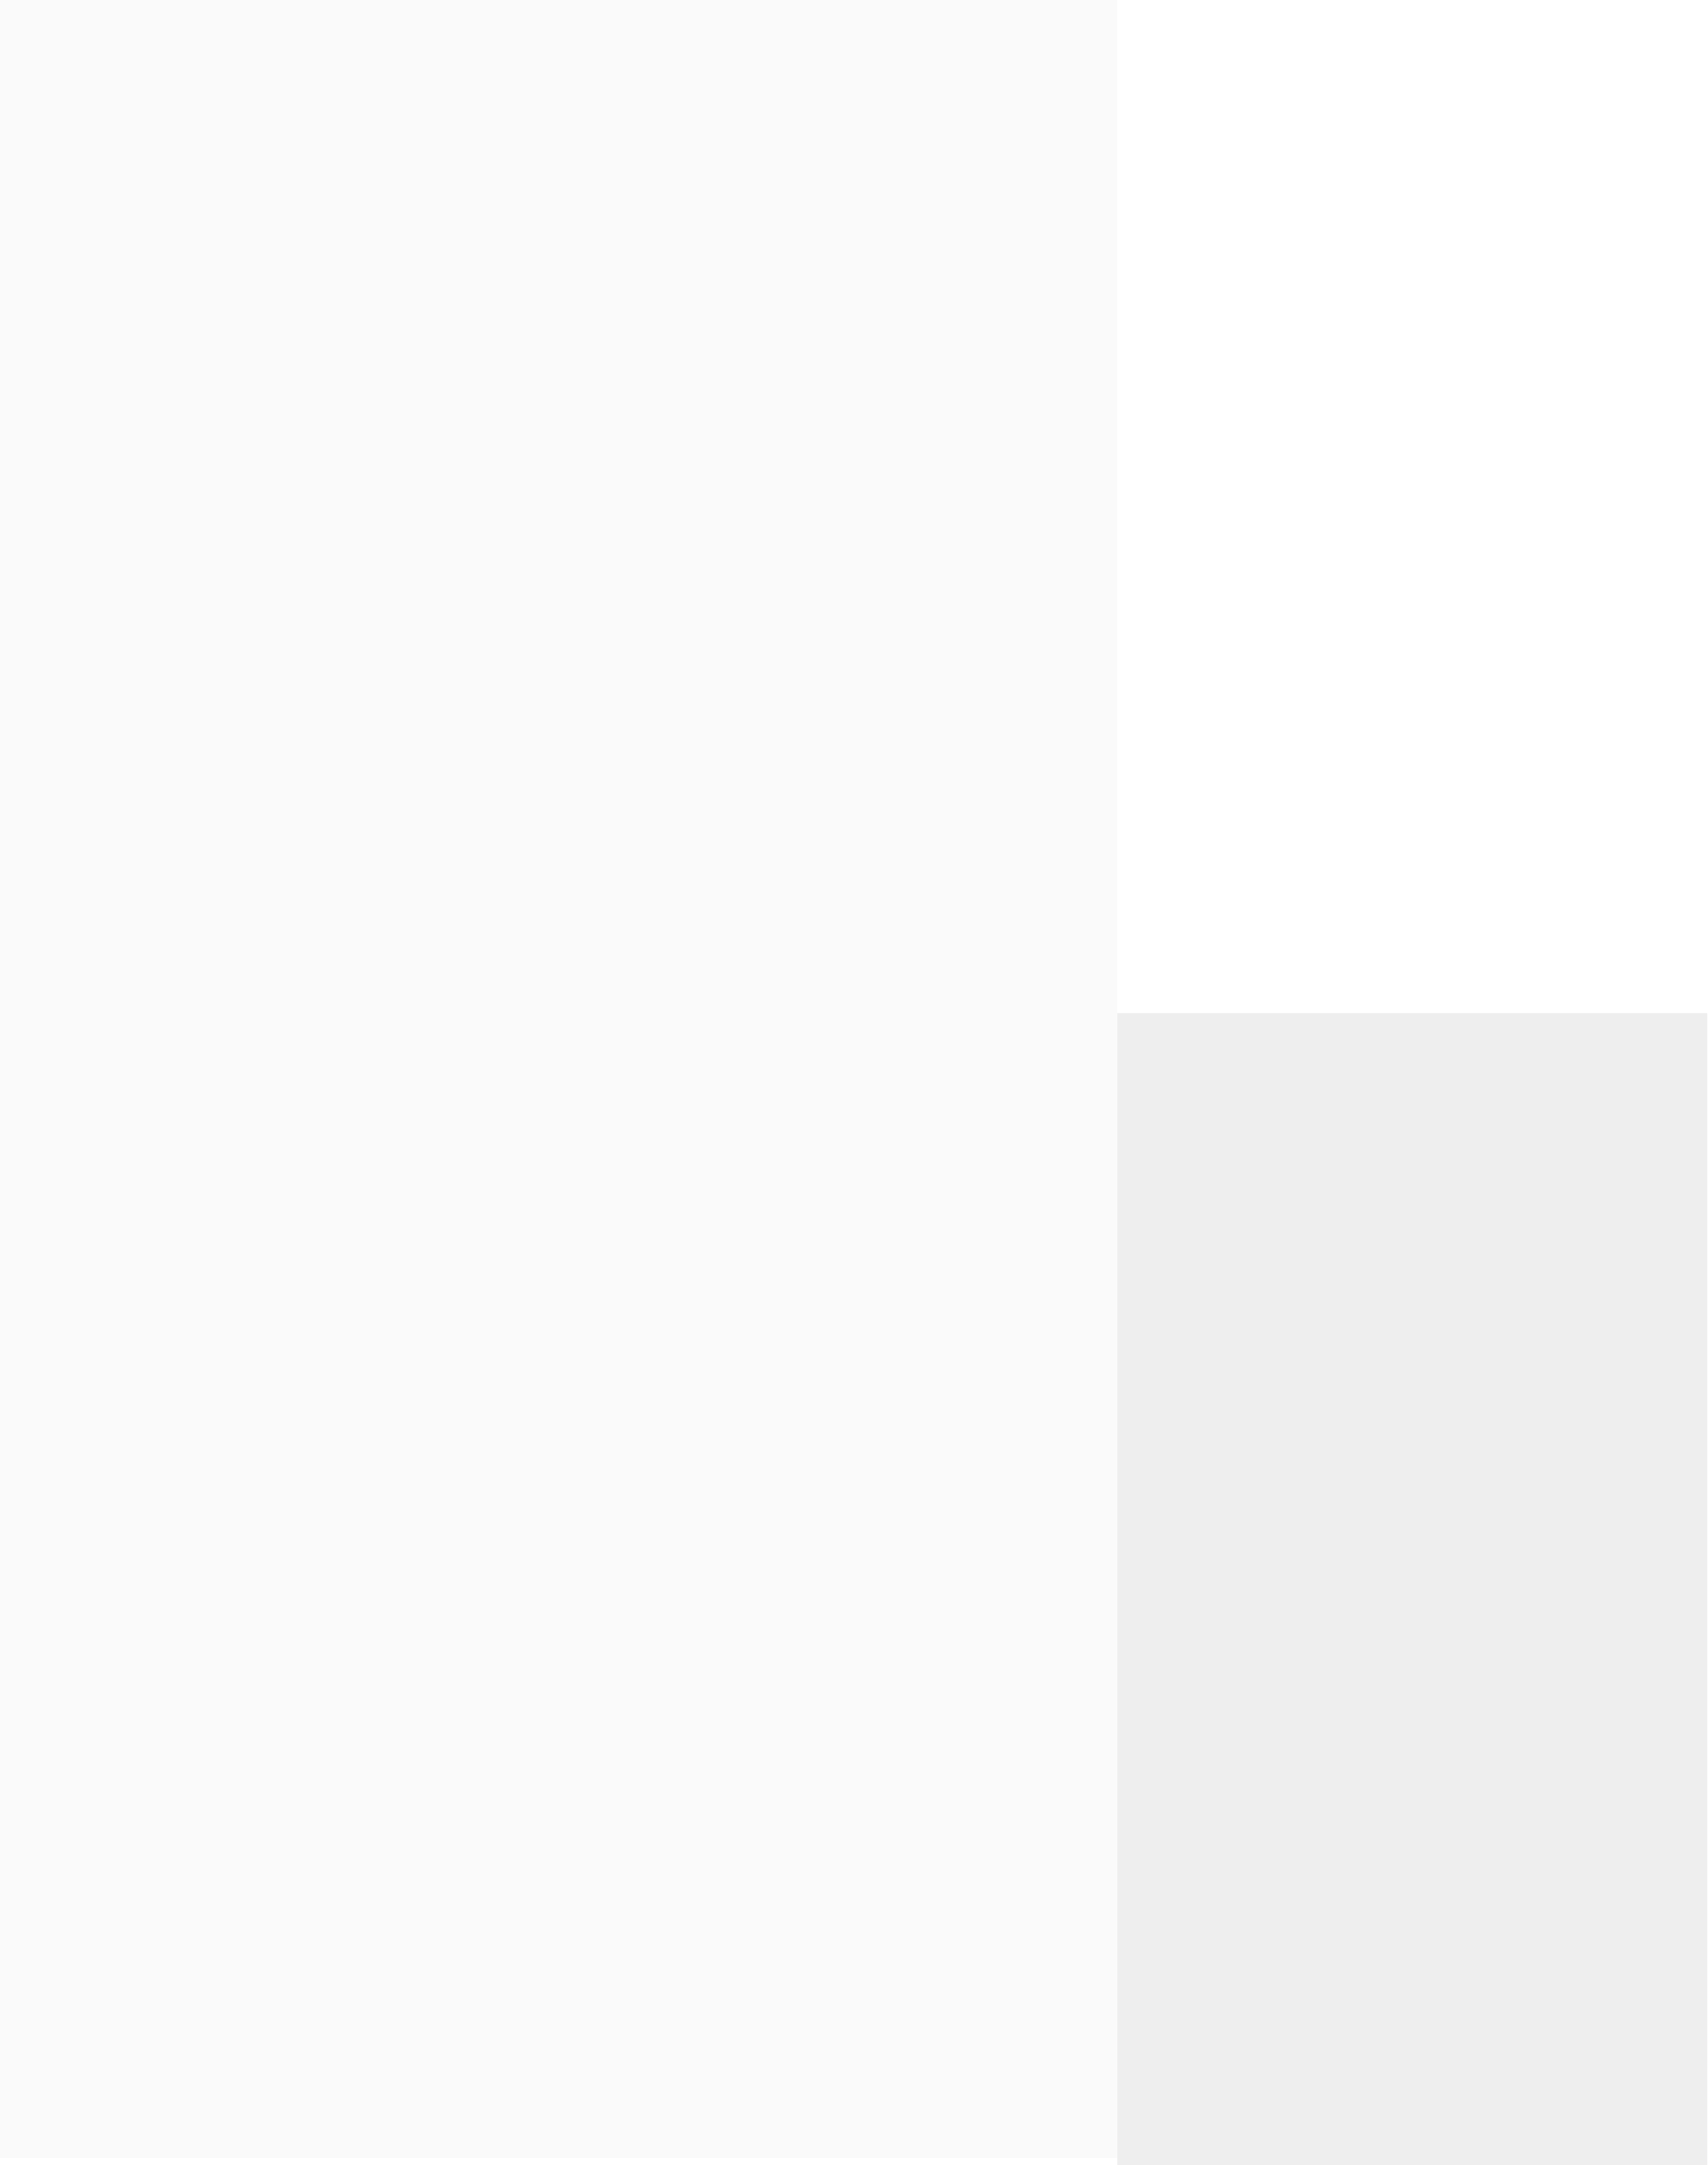
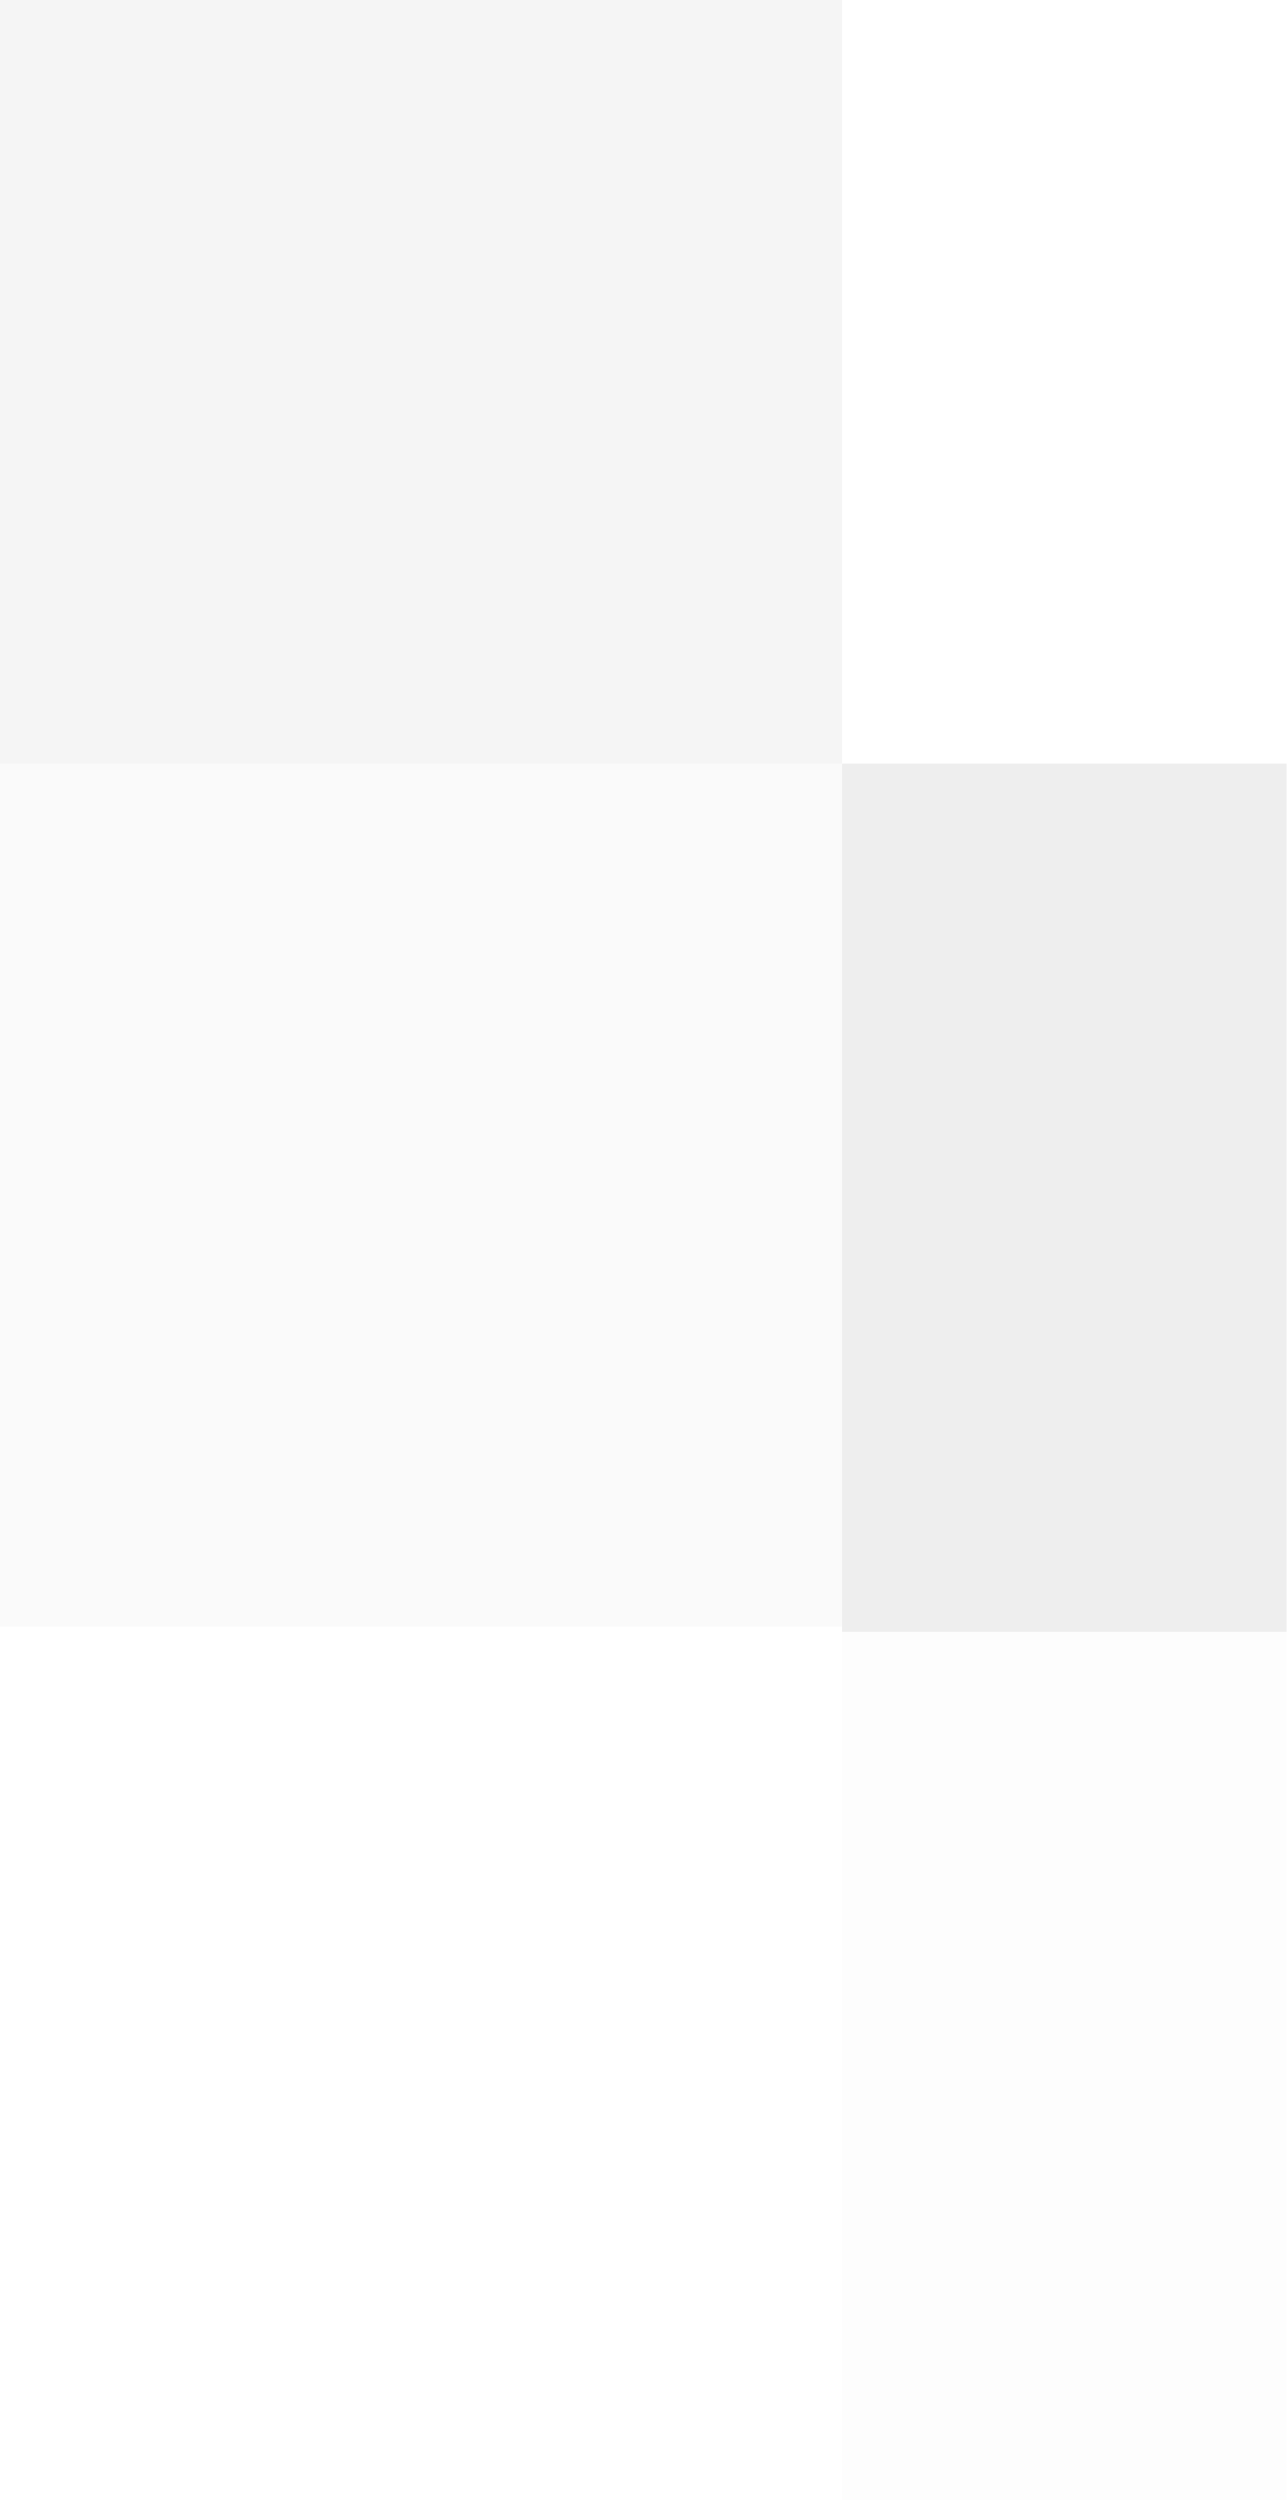
- <svg xmlns="http://www.w3.org/2000/svg" viewBox="606 3270 246 312">
+ <svg xmlns="http://www.w3.org/2000/svg" id="Group_11379" data-name="Group 11379" viewBox="1364 -1866 246 478">
  <defs>
-     <style>.a{opacity:0.02;}.b{opacity:0.07;}</style>
+     <style>
+       .cls-1 {
+         opacity: 0.04;
+       }
+ 
+       .cls-2 {
+         opacity: 0.02;
+       }
+ 
+       .cls-3 {
+         opacity: 0.07;
+       }
+ 
+       .cls-4 {
+         opacity: 0.01;
+       }
+     </style>
  </defs>
-   <g transform="translate(-429)">
-     <rect class="a" width="161" height="146" transform="translate(1035 3270)" />
-     <rect class="a" width="161" height="165" transform="translate(1035 3416)" />
-     <rect class="b" width="85" height="166" transform="translate(1196 3416)" />
+   <g id="Group_11378" data-name="Group 11378">
+     <rect id="Rectangle_2827" data-name="Rectangle 2827" class="cls-1" width="161" height="146" transform="translate(1364 -1866)" />
+     <rect id="Rectangle_2828" data-name="Rectangle 2828" class="cls-2" width="161" height="165" transform="translate(1364 -1720)" />
+     <rect id="Rectangle_2829" data-name="Rectangle 2829" class="cls-3" width="85" height="166" transform="translate(1525 -1720)" />
+     <path id="Path_2335" data-name="Path 2335" class="cls-4" d="M0,0H85V166H0Z" transform="translate(1525 -1554)" />
  </g>
</svg>
